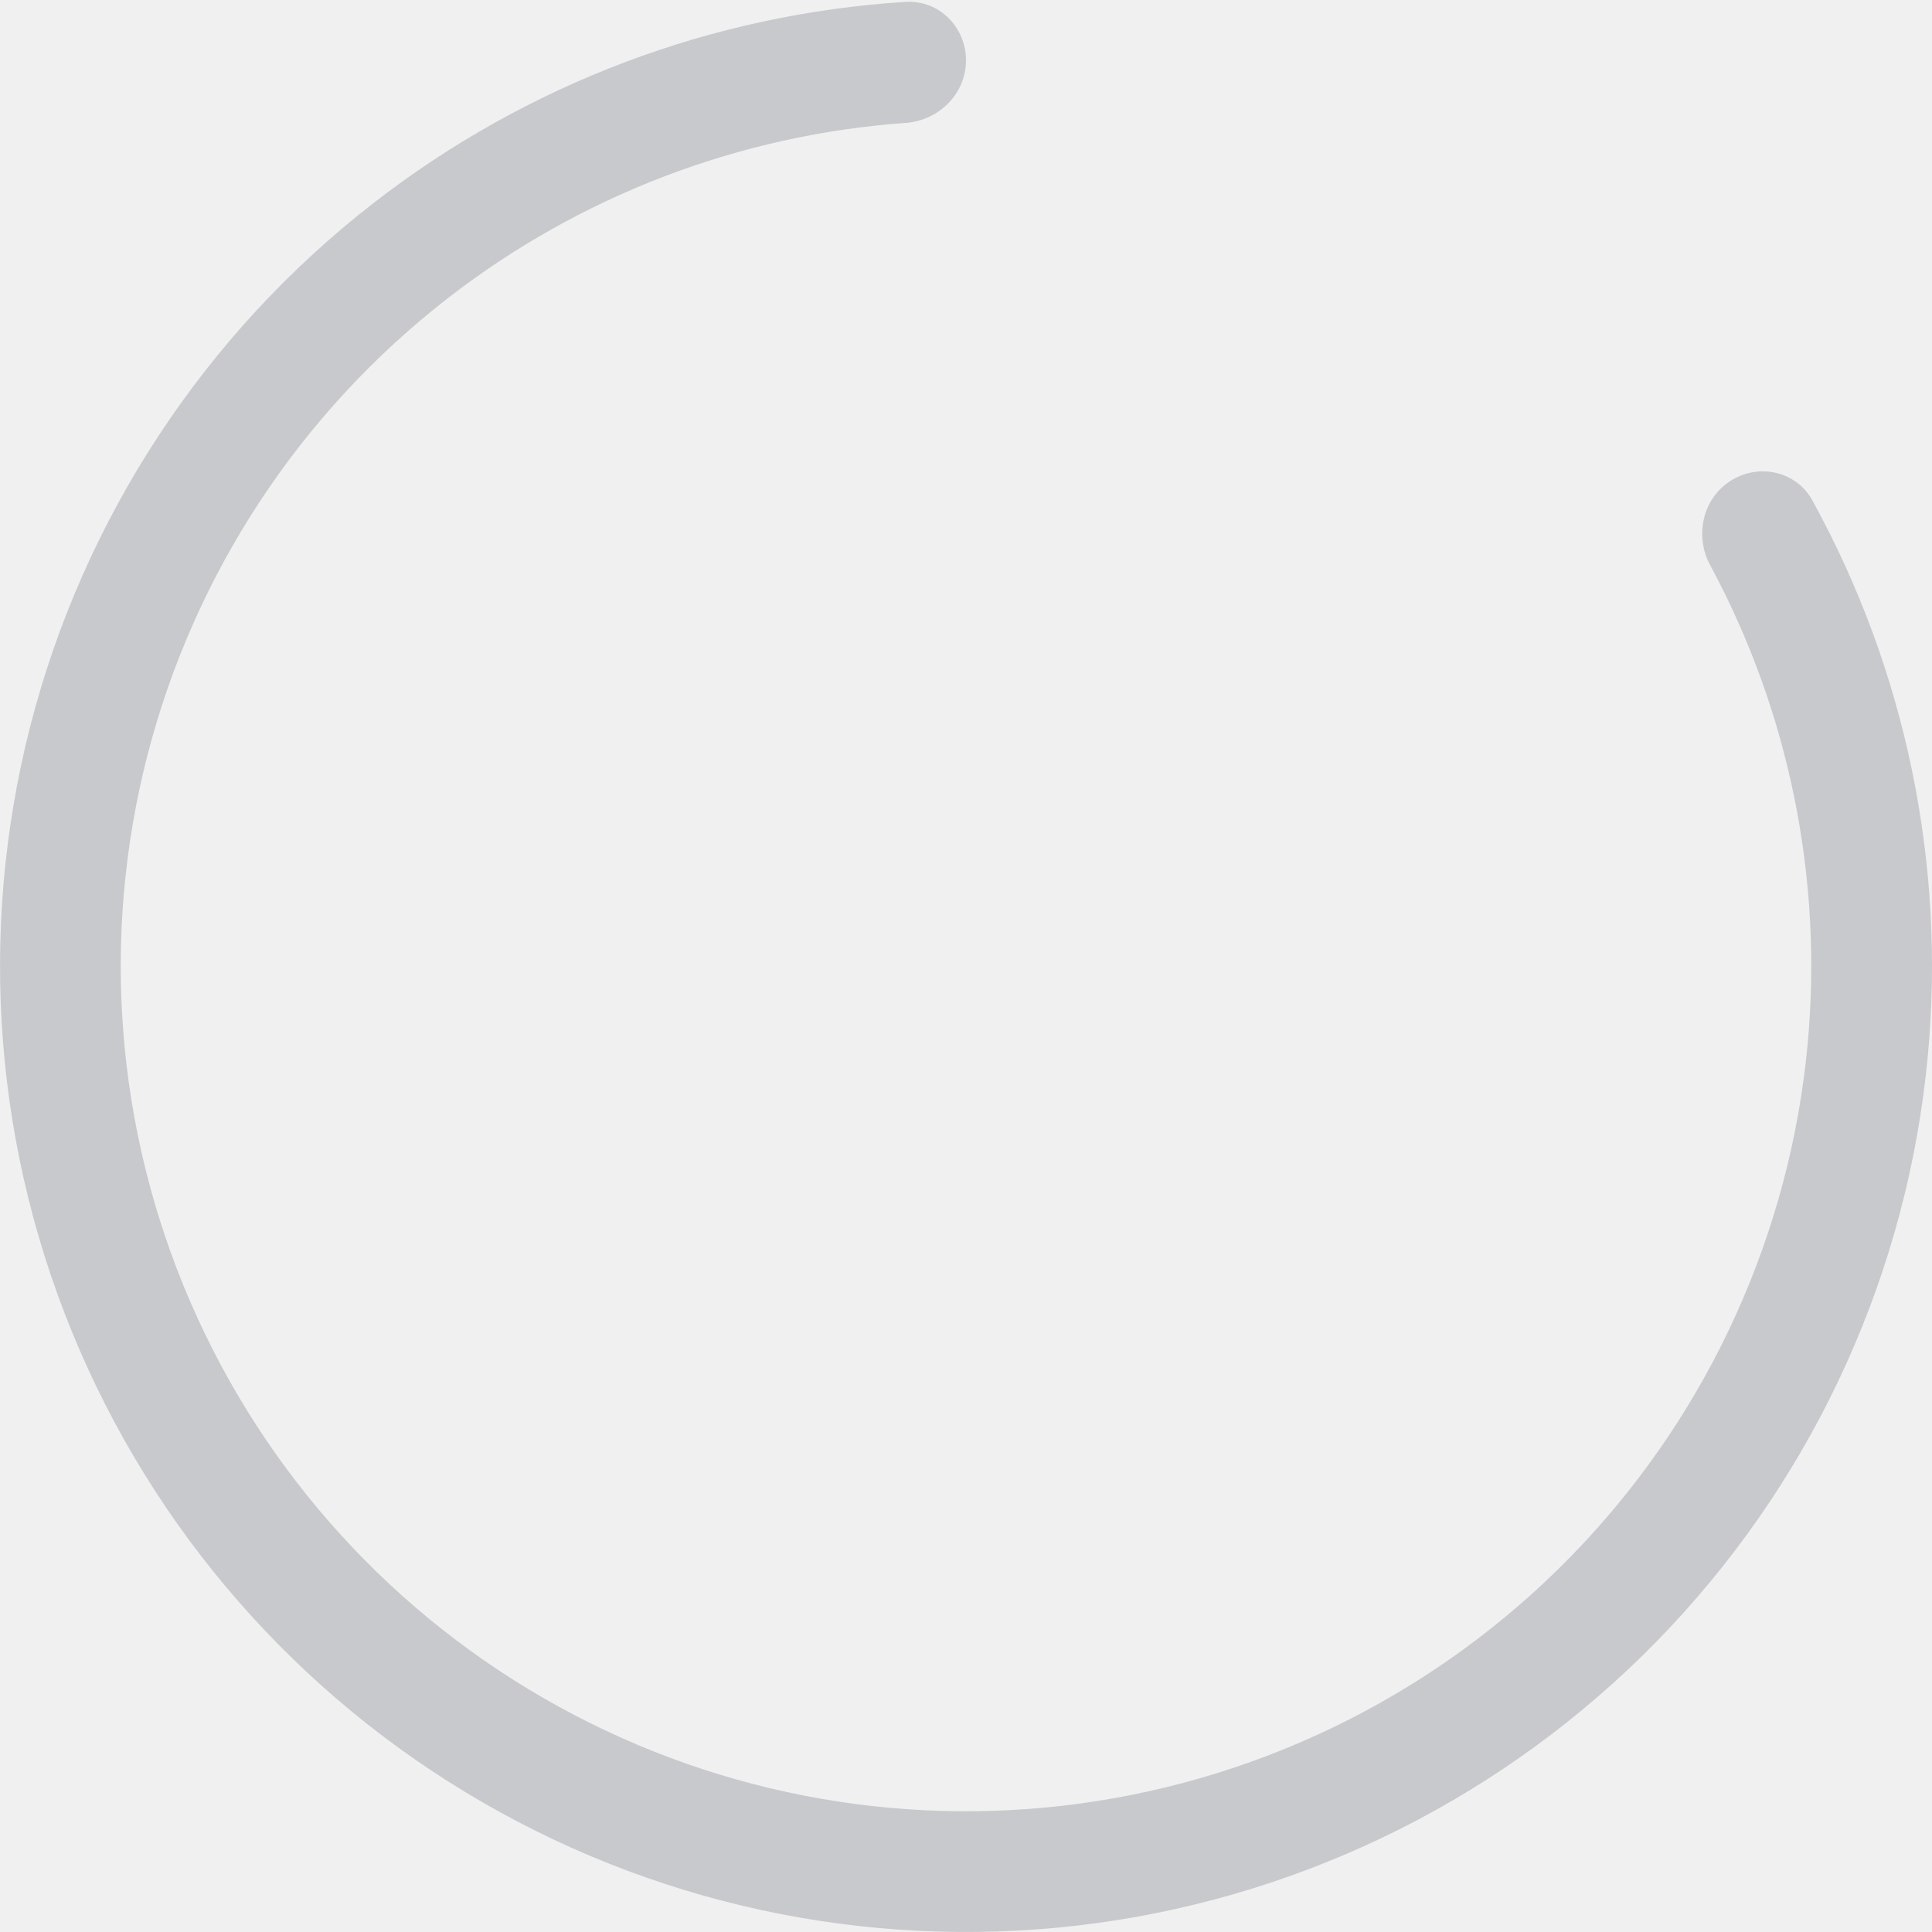
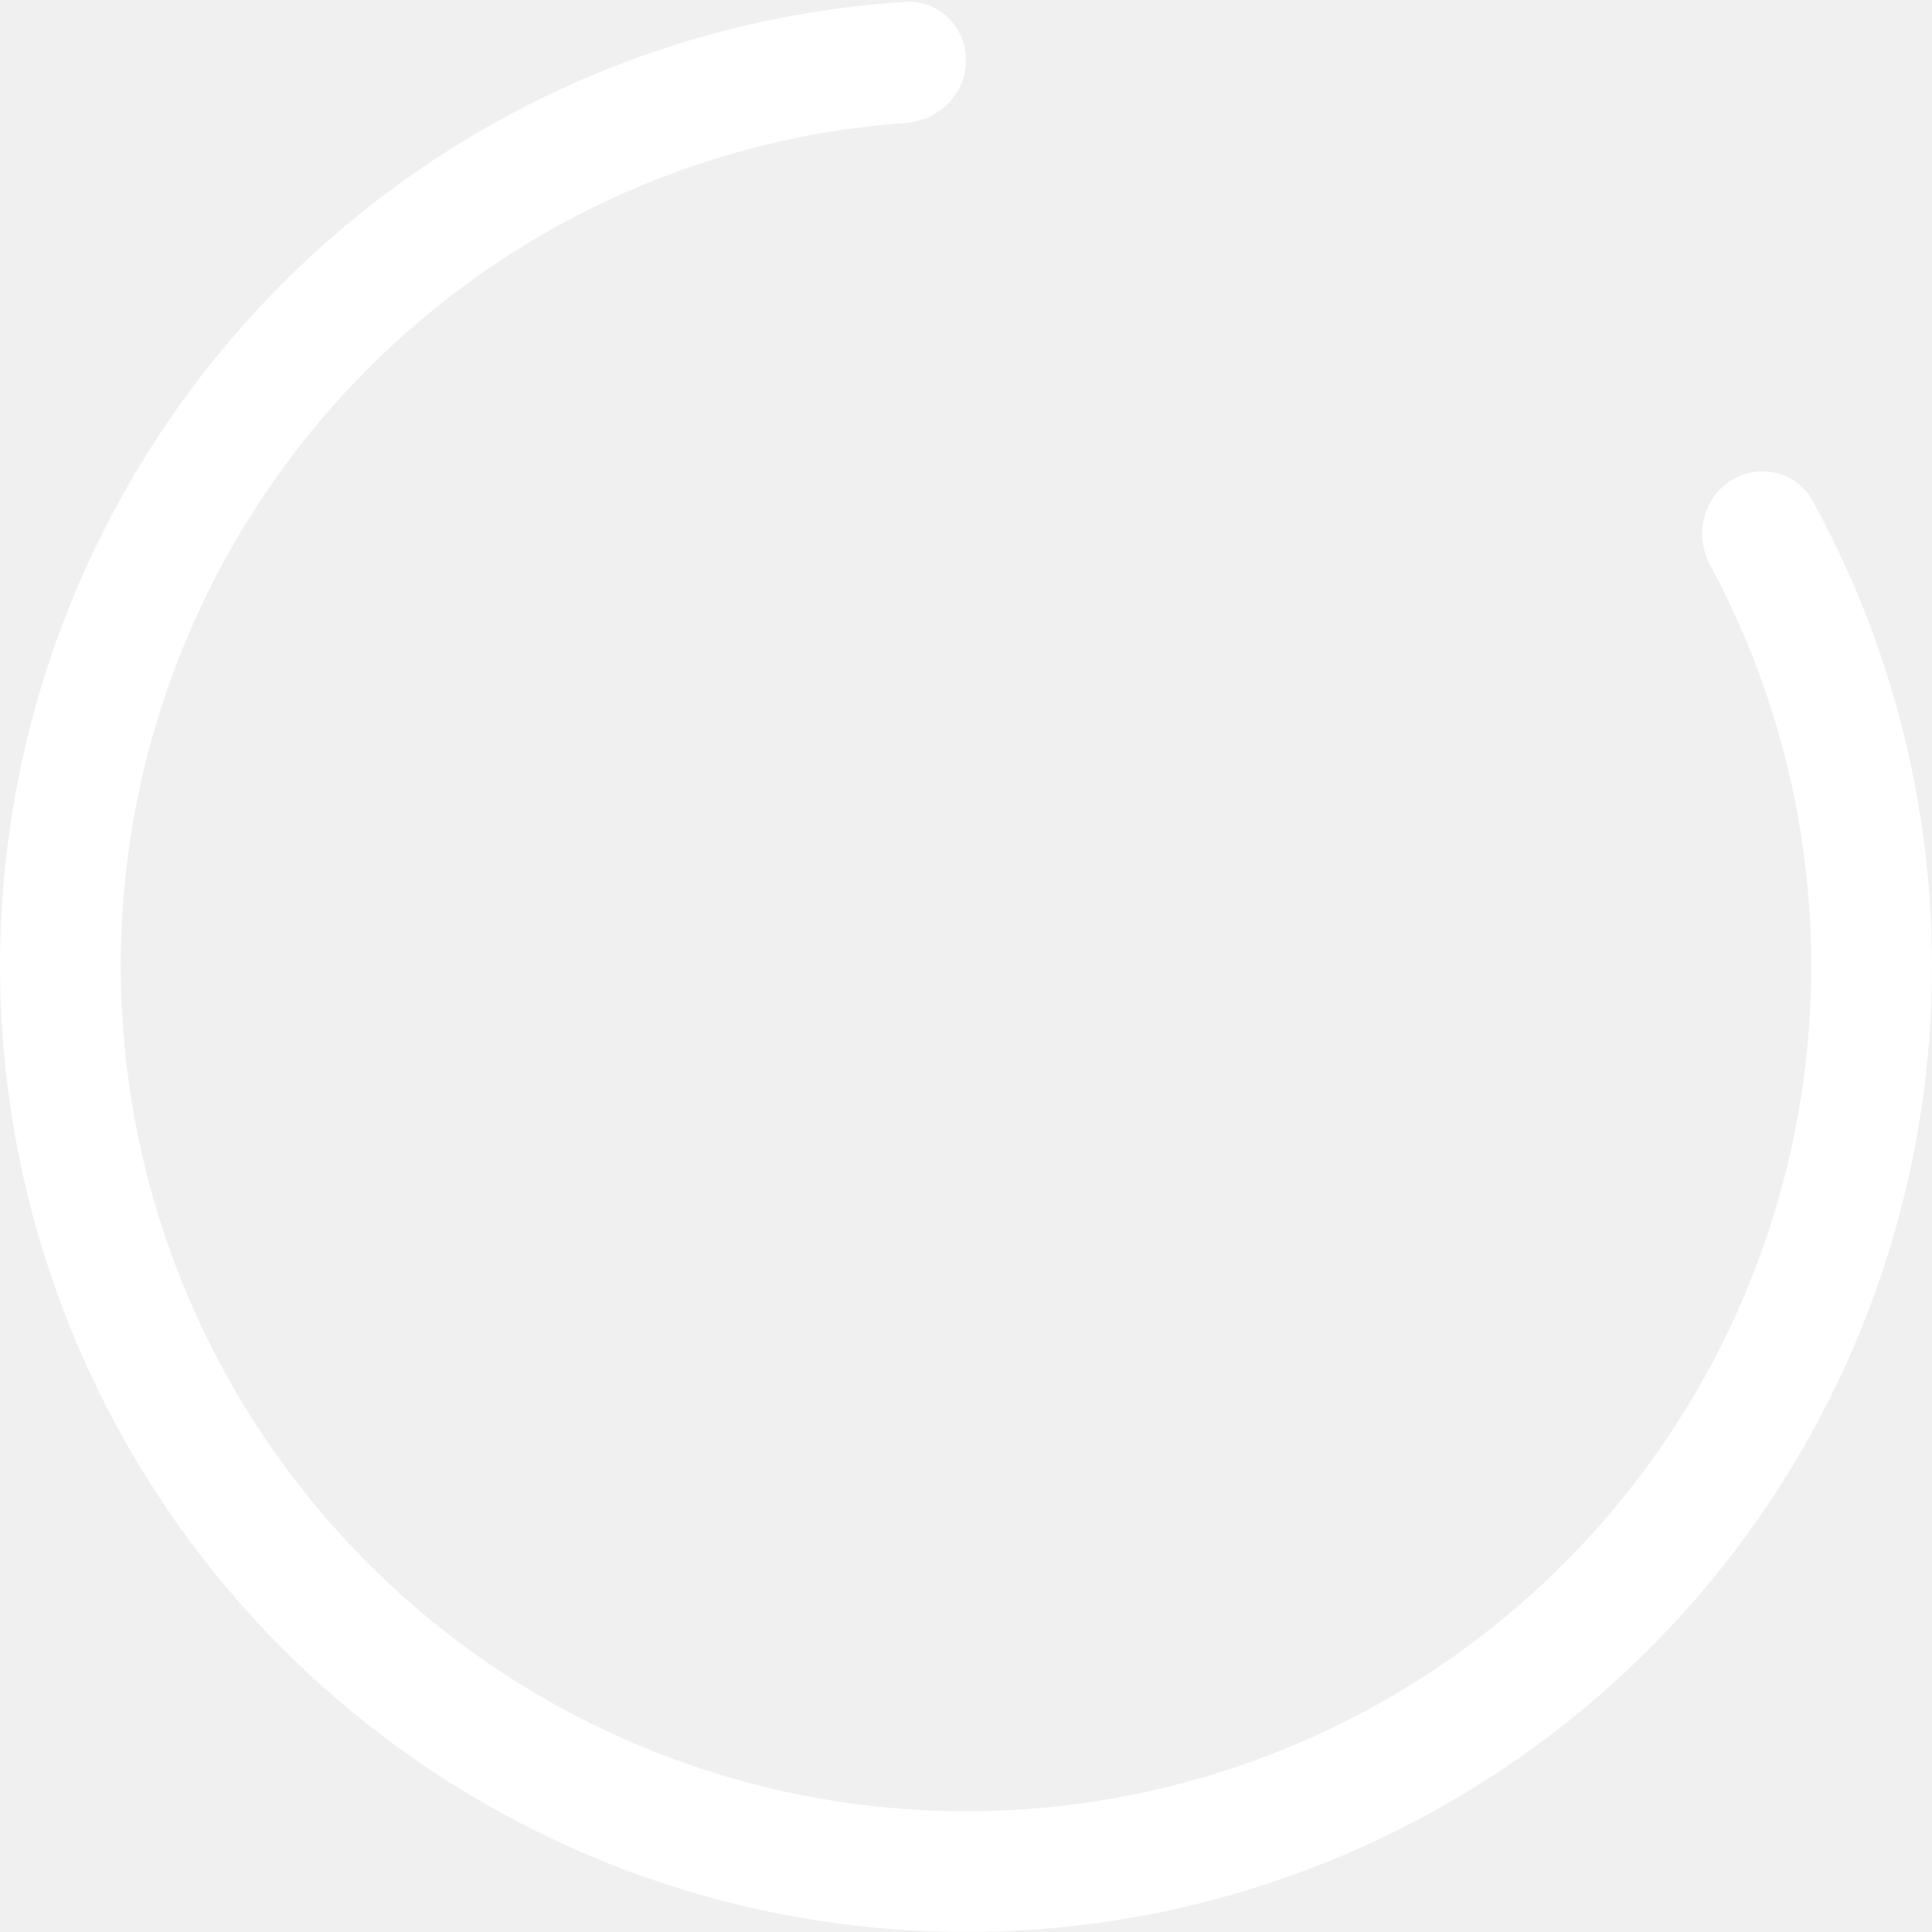
<svg xmlns="http://www.w3.org/2000/svg" width="32" height="32" viewBox="0 0 32 32" fill="none">
-   <path d="M16 1C16 0.448 15.552 -0.003 15.001 0.031C11.806 0.231 8.735 1.386 6.193 3.358C3.388 5.534 1.386 8.582 0.503 12.021C-0.38 15.46 -0.094 19.096 1.316 22.354C2.726 25.613 5.18 28.31 8.292 30.021C11.404 31.732 14.996 32.358 18.503 31.803C22.01 31.247 25.233 29.541 27.663 26.953C30.094 24.364 31.595 21.041 31.929 17.506C32.232 14.303 31.562 11.092 30.018 8.287C29.752 7.803 29.131 7.667 28.665 7.963C28.199 8.259 28.064 8.875 28.326 9.361C29.634 11.789 30.199 14.557 29.938 17.317C29.645 20.411 28.332 23.319 26.206 25.584C24.079 27.849 21.259 29.342 18.19 29.828C15.121 30.314 11.978 29.765 9.255 28.268C6.533 26.771 4.385 24.412 3.151 21.56C1.917 18.709 1.667 15.528 2.44 12.518C3.213 9.509 4.964 6.842 7.419 4.938C9.61 3.238 12.25 2.232 15.001 2.036C15.552 1.996 16 1.552 16 1Z" fill="#C8C9CC" />
+   <path d="M16 1C16 0.448 15.552 -0.003 15.001 0.031C11.806 0.231 8.735 1.386 6.193 3.358C3.388 5.534 1.386 8.582 0.503 12.021C-0.38 15.46 -0.094 19.096 1.316 22.354C2.726 25.613 5.18 28.31 8.292 30.021C11.404 31.732 14.996 32.358 18.503 31.803C22.01 31.247 25.233 29.541 27.663 26.953C30.094 24.364 31.595 21.041 31.929 17.506C32.232 14.303 31.562 11.092 30.018 8.287C29.752 7.803 29.131 7.667 28.665 7.963C28.199 8.259 28.064 8.875 28.326 9.361C29.634 11.789 30.199 14.557 29.938 17.317C29.645 20.411 28.332 23.319 26.206 25.584C24.079 27.849 21.259 29.342 18.19 29.828C15.121 30.314 11.978 29.765 9.255 28.268C6.533 26.771 4.385 24.412 3.151 21.56C1.917 18.709 1.667 15.528 2.44 12.518C3.213 9.509 4.964 6.842 7.419 4.938C9.61 3.238 12.25 2.232 15.001 2.036C15.552 1.996 16 1.552 16 1Z" fill="#fff" />
</svg>
